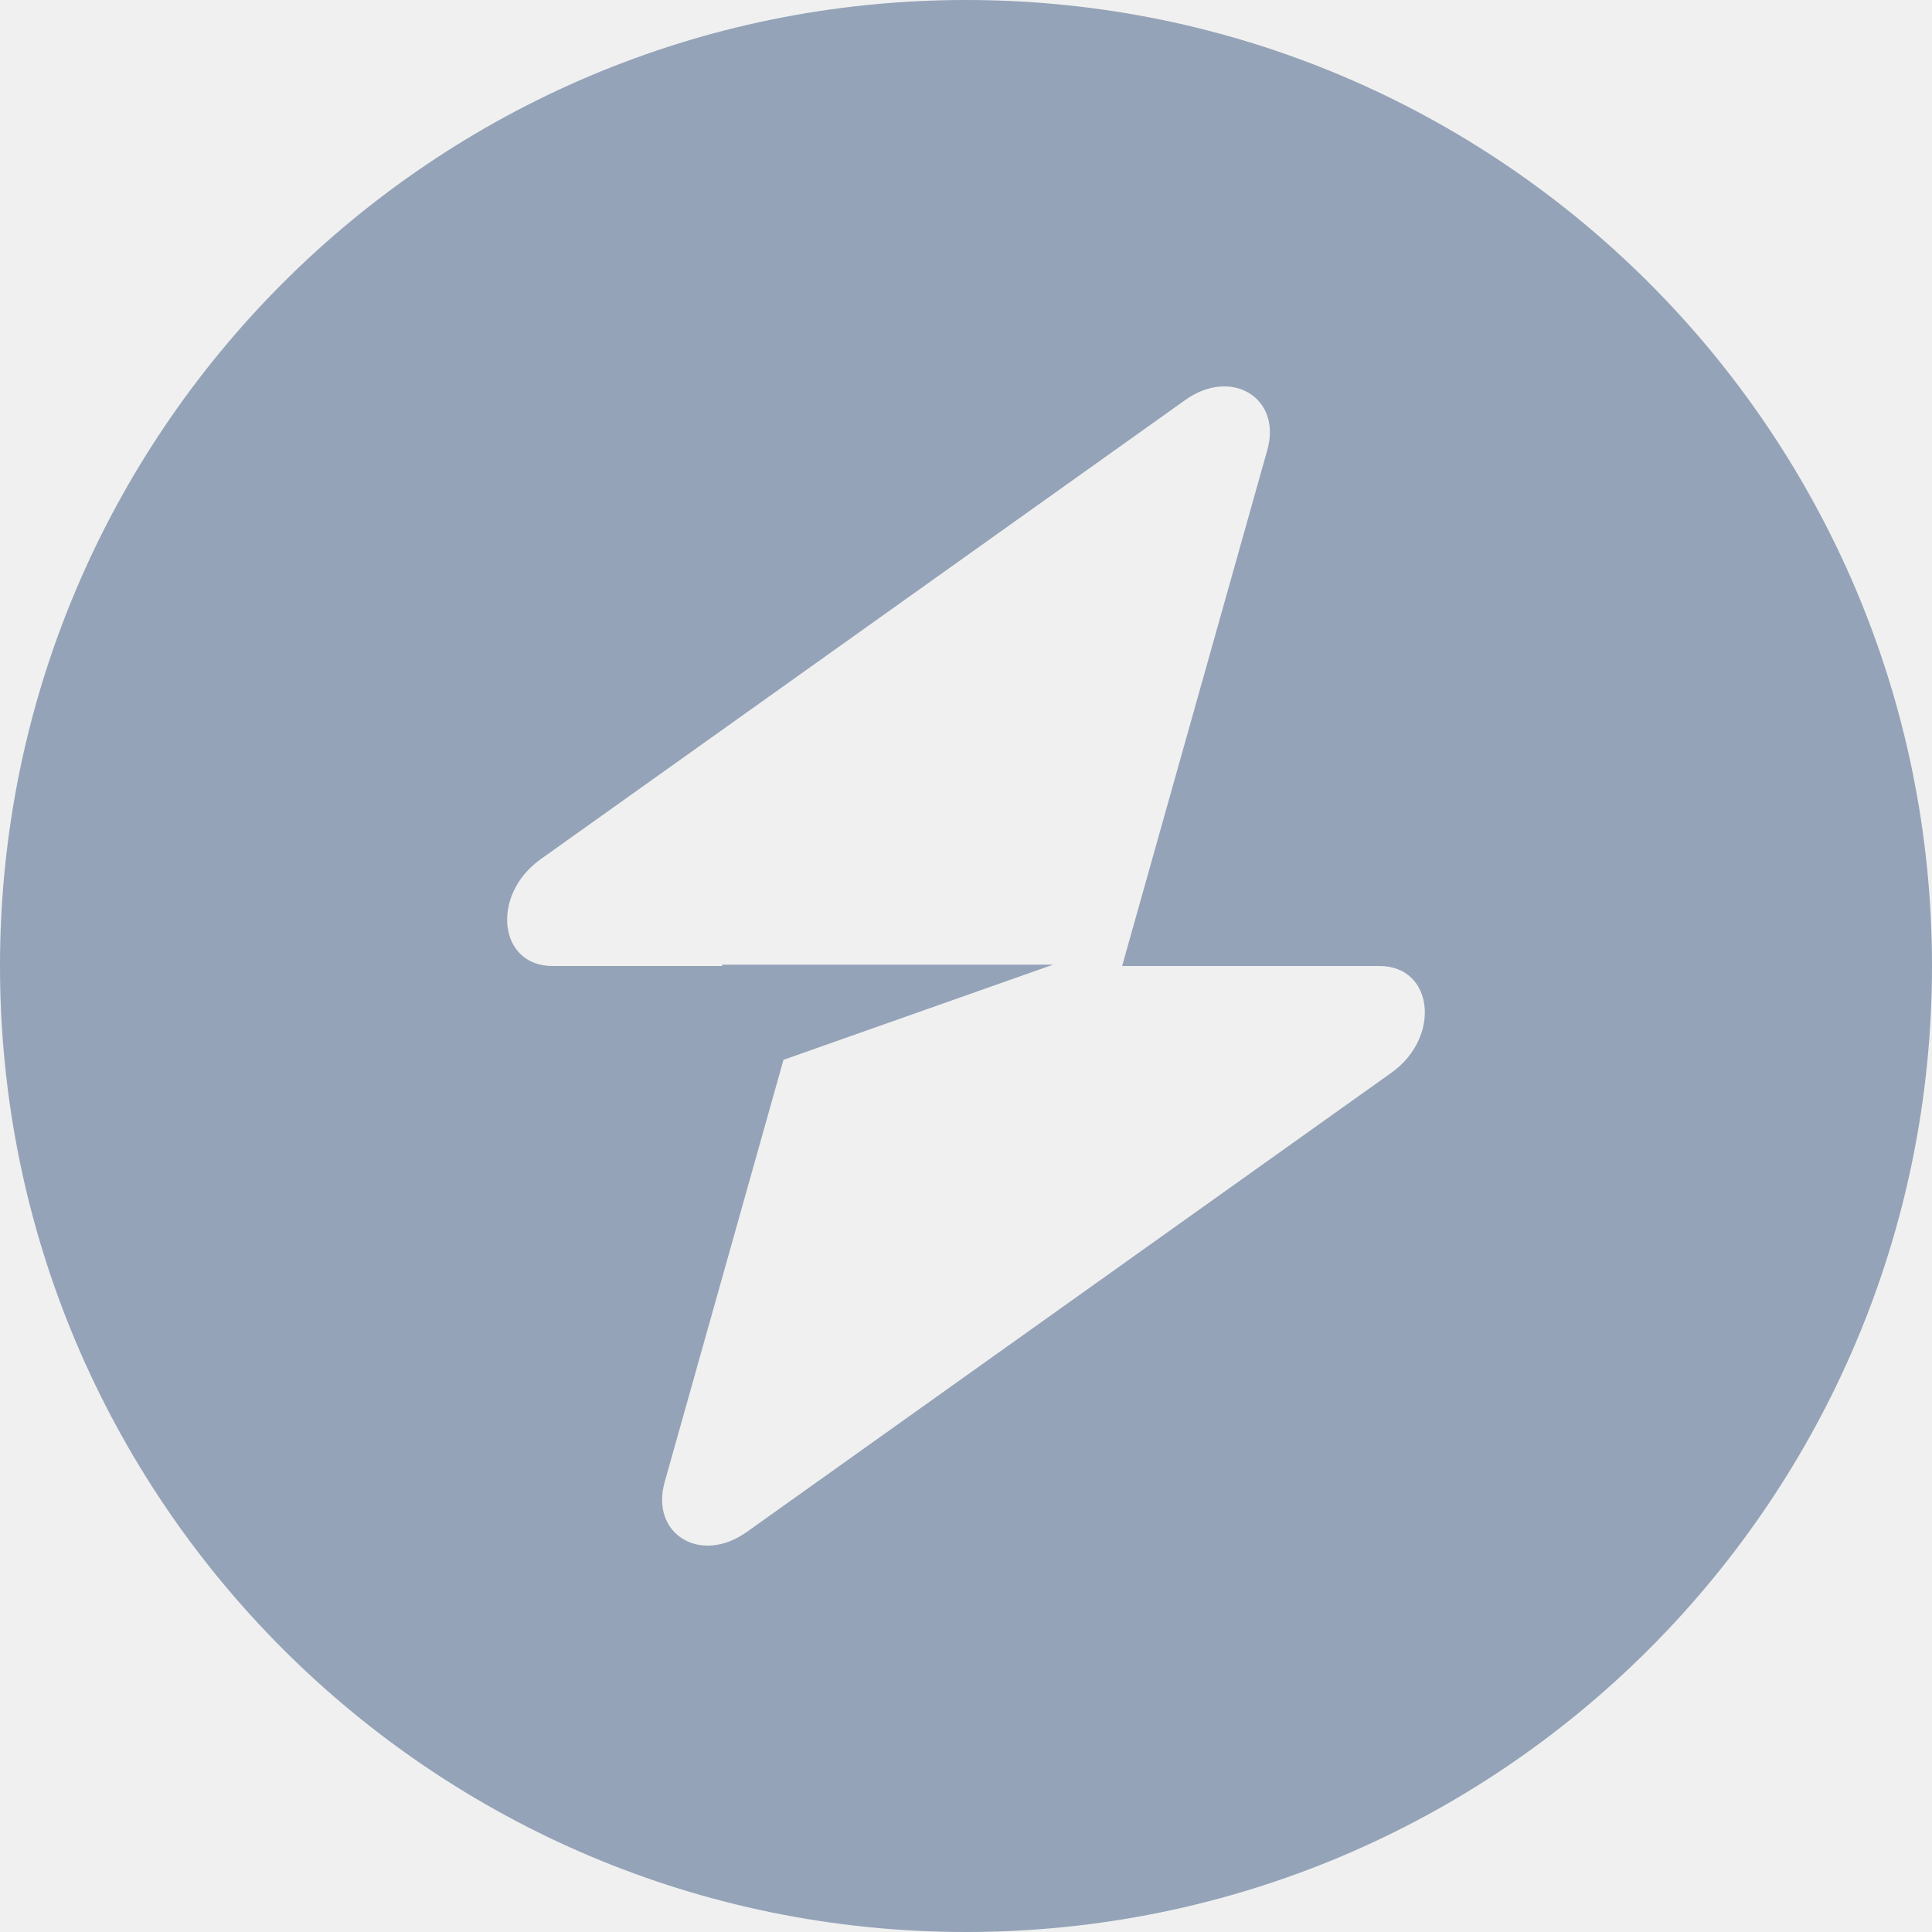
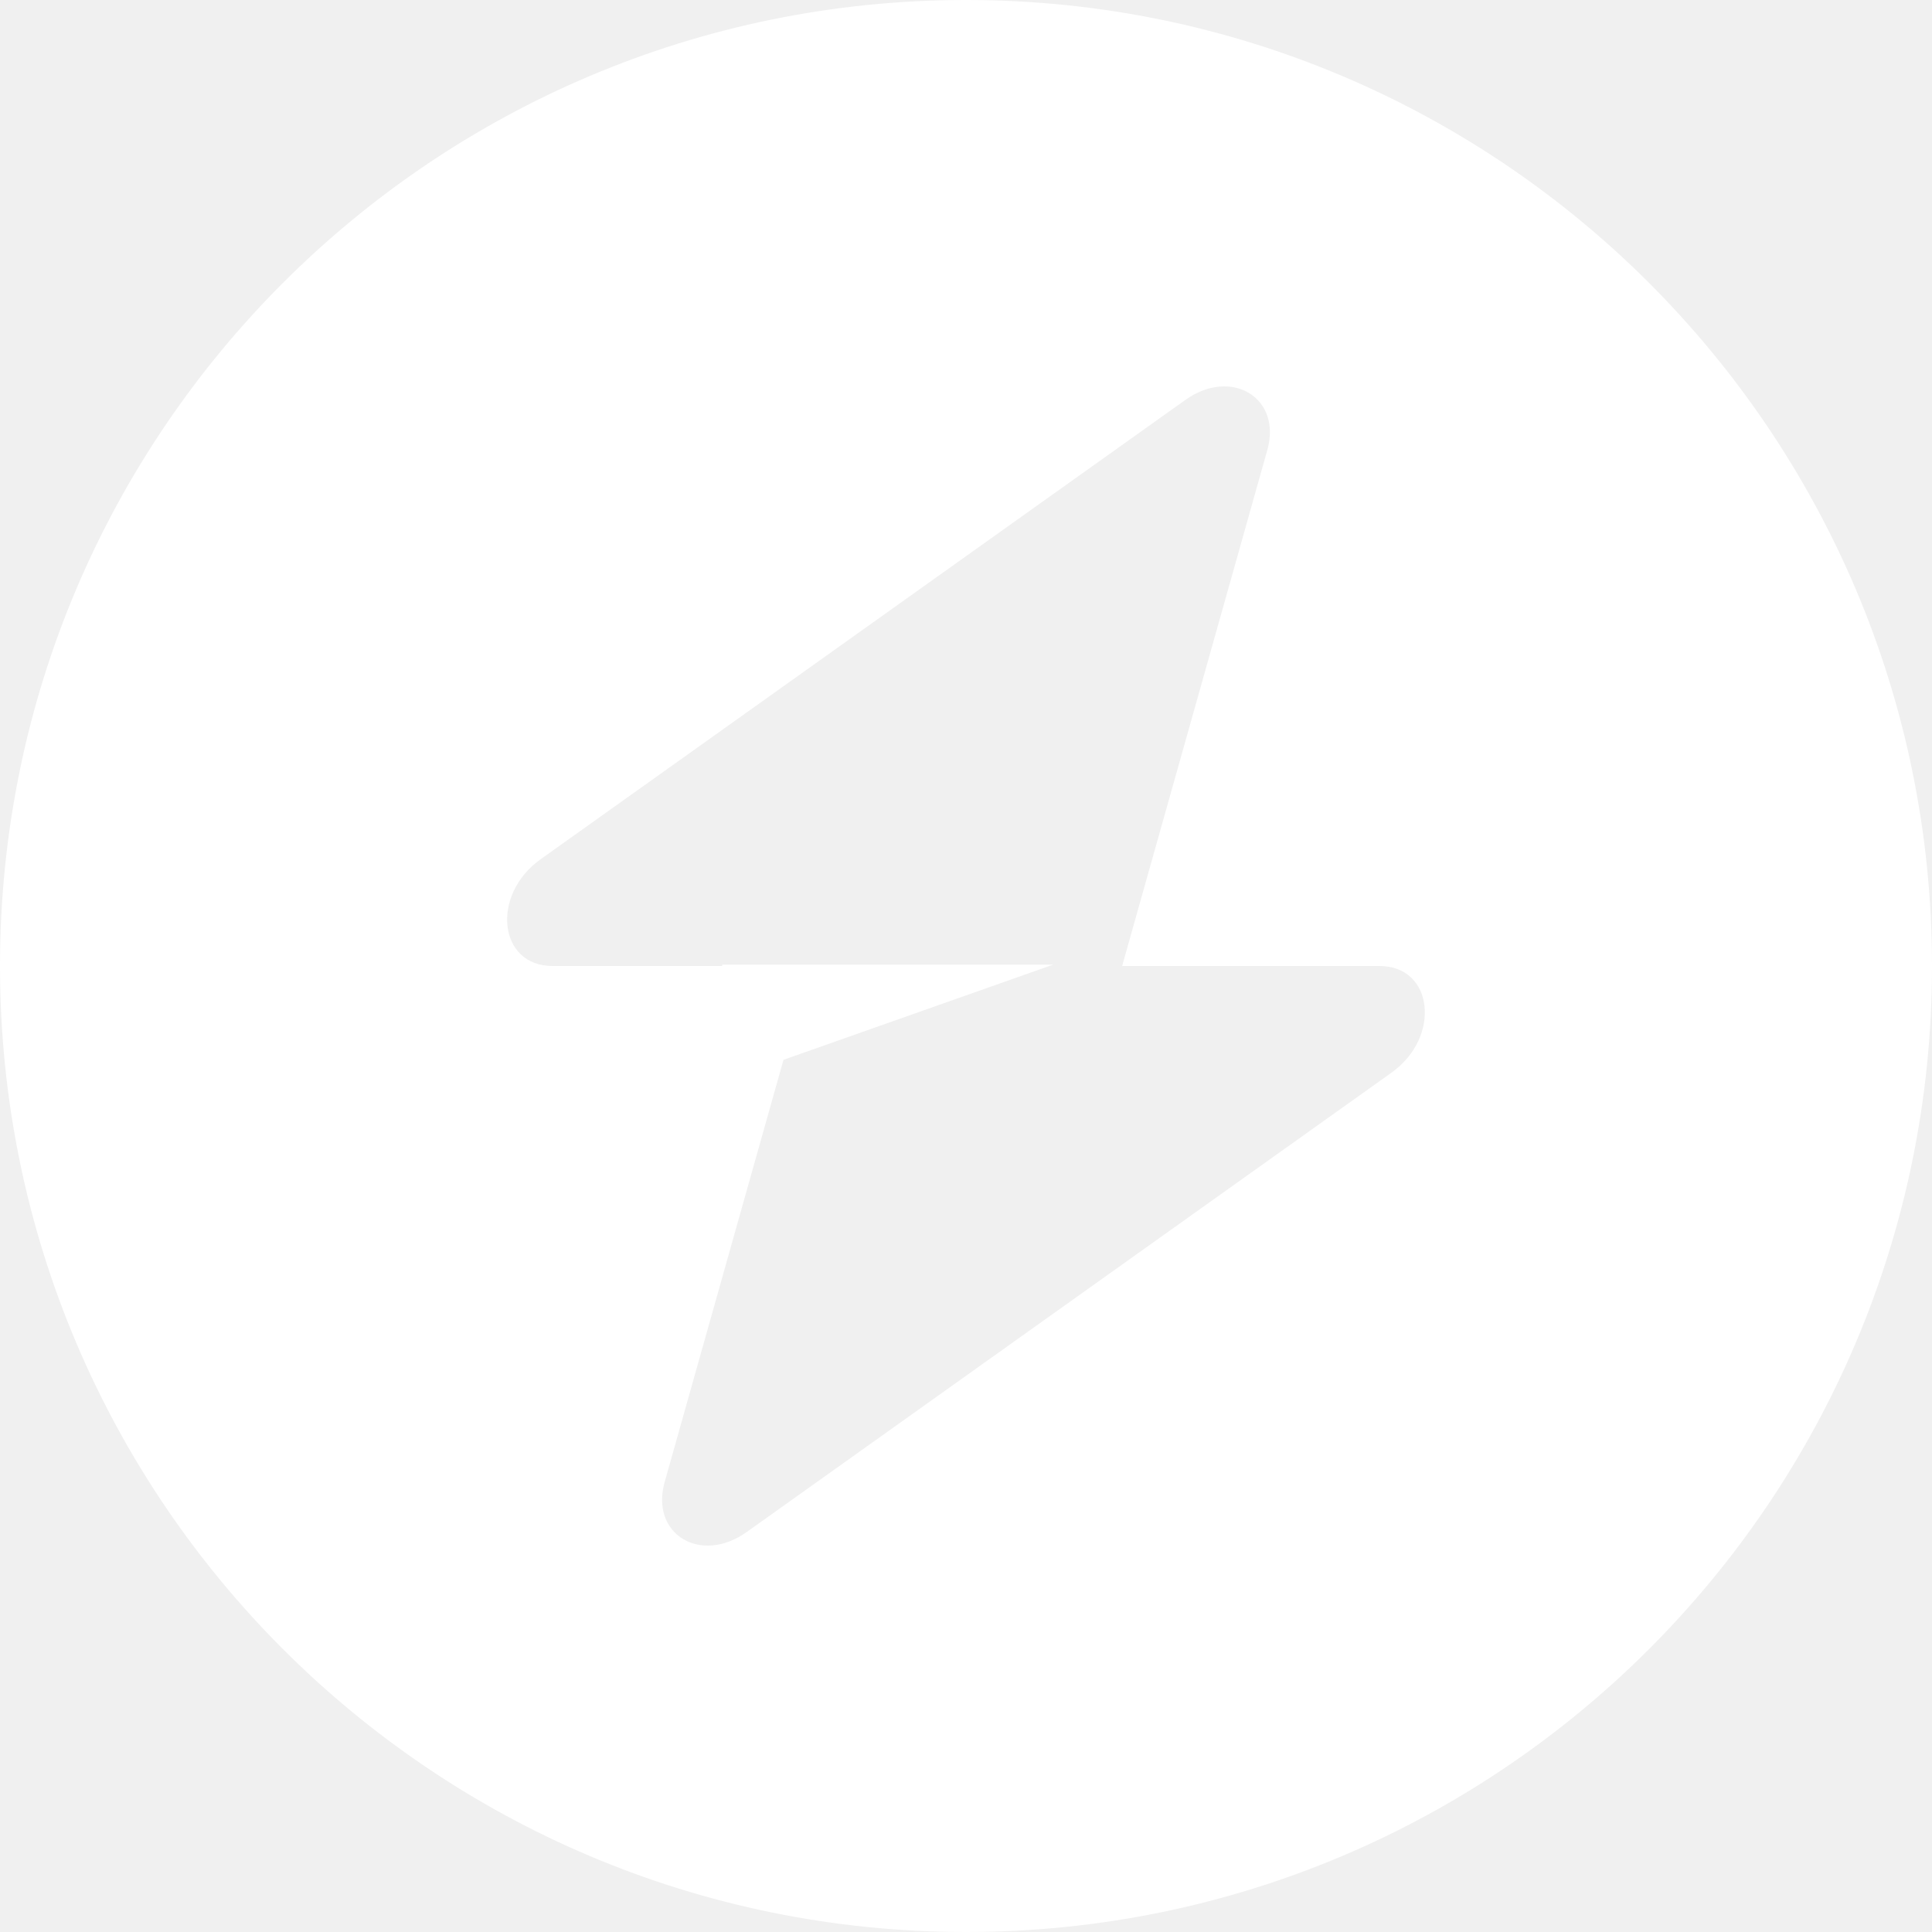
<svg xmlns="http://www.w3.org/2000/svg" width="32" height="32" viewBox="0 0 32 32" fill="none">
-   <path fill-rule="evenodd" clip-rule="evenodd" d="M16 32C24.837 32 32 24.837 32 16C32 7.163 24.837 0 16 0C7.163 0 0 7.163 0 16C0 24.837 7.163 32 16 32ZM20.991 7.453C21.234 6.59 20.397 6.08 19.632 6.625L8.954 14.232C8.125 14.823 8.255 16 9.15 16H11.962V15.978H17.442L12.977 17.554L11.009 24.547C10.766 25.41 11.603 25.92 12.368 25.375L23.046 17.768C23.875 17.177 23.744 16 22.849 16L18.586 16L20.991 7.453Z" fill="#94A3B8" />
+   <path fill-rule="evenodd" clip-rule="evenodd" d="M16 32C24.837 32 32 24.837 32 16C32 7.163 24.837 0 16 0C7.163 0 0 7.163 0 16C0 24.837 7.163 32 16 32ZM20.991 7.453C21.234 6.59 20.397 6.08 19.632 6.625L8.954 14.232C8.125 14.823 8.255 16 9.15 16H11.962V15.978H17.442L12.977 17.554L11.009 24.547C10.766 25.41 11.603 25.92 12.368 25.375L23.046 17.768C23.875 17.177 23.744 16 22.85 16L18.586 16L20.991 7.453Z" fill="white" />
</svg>
